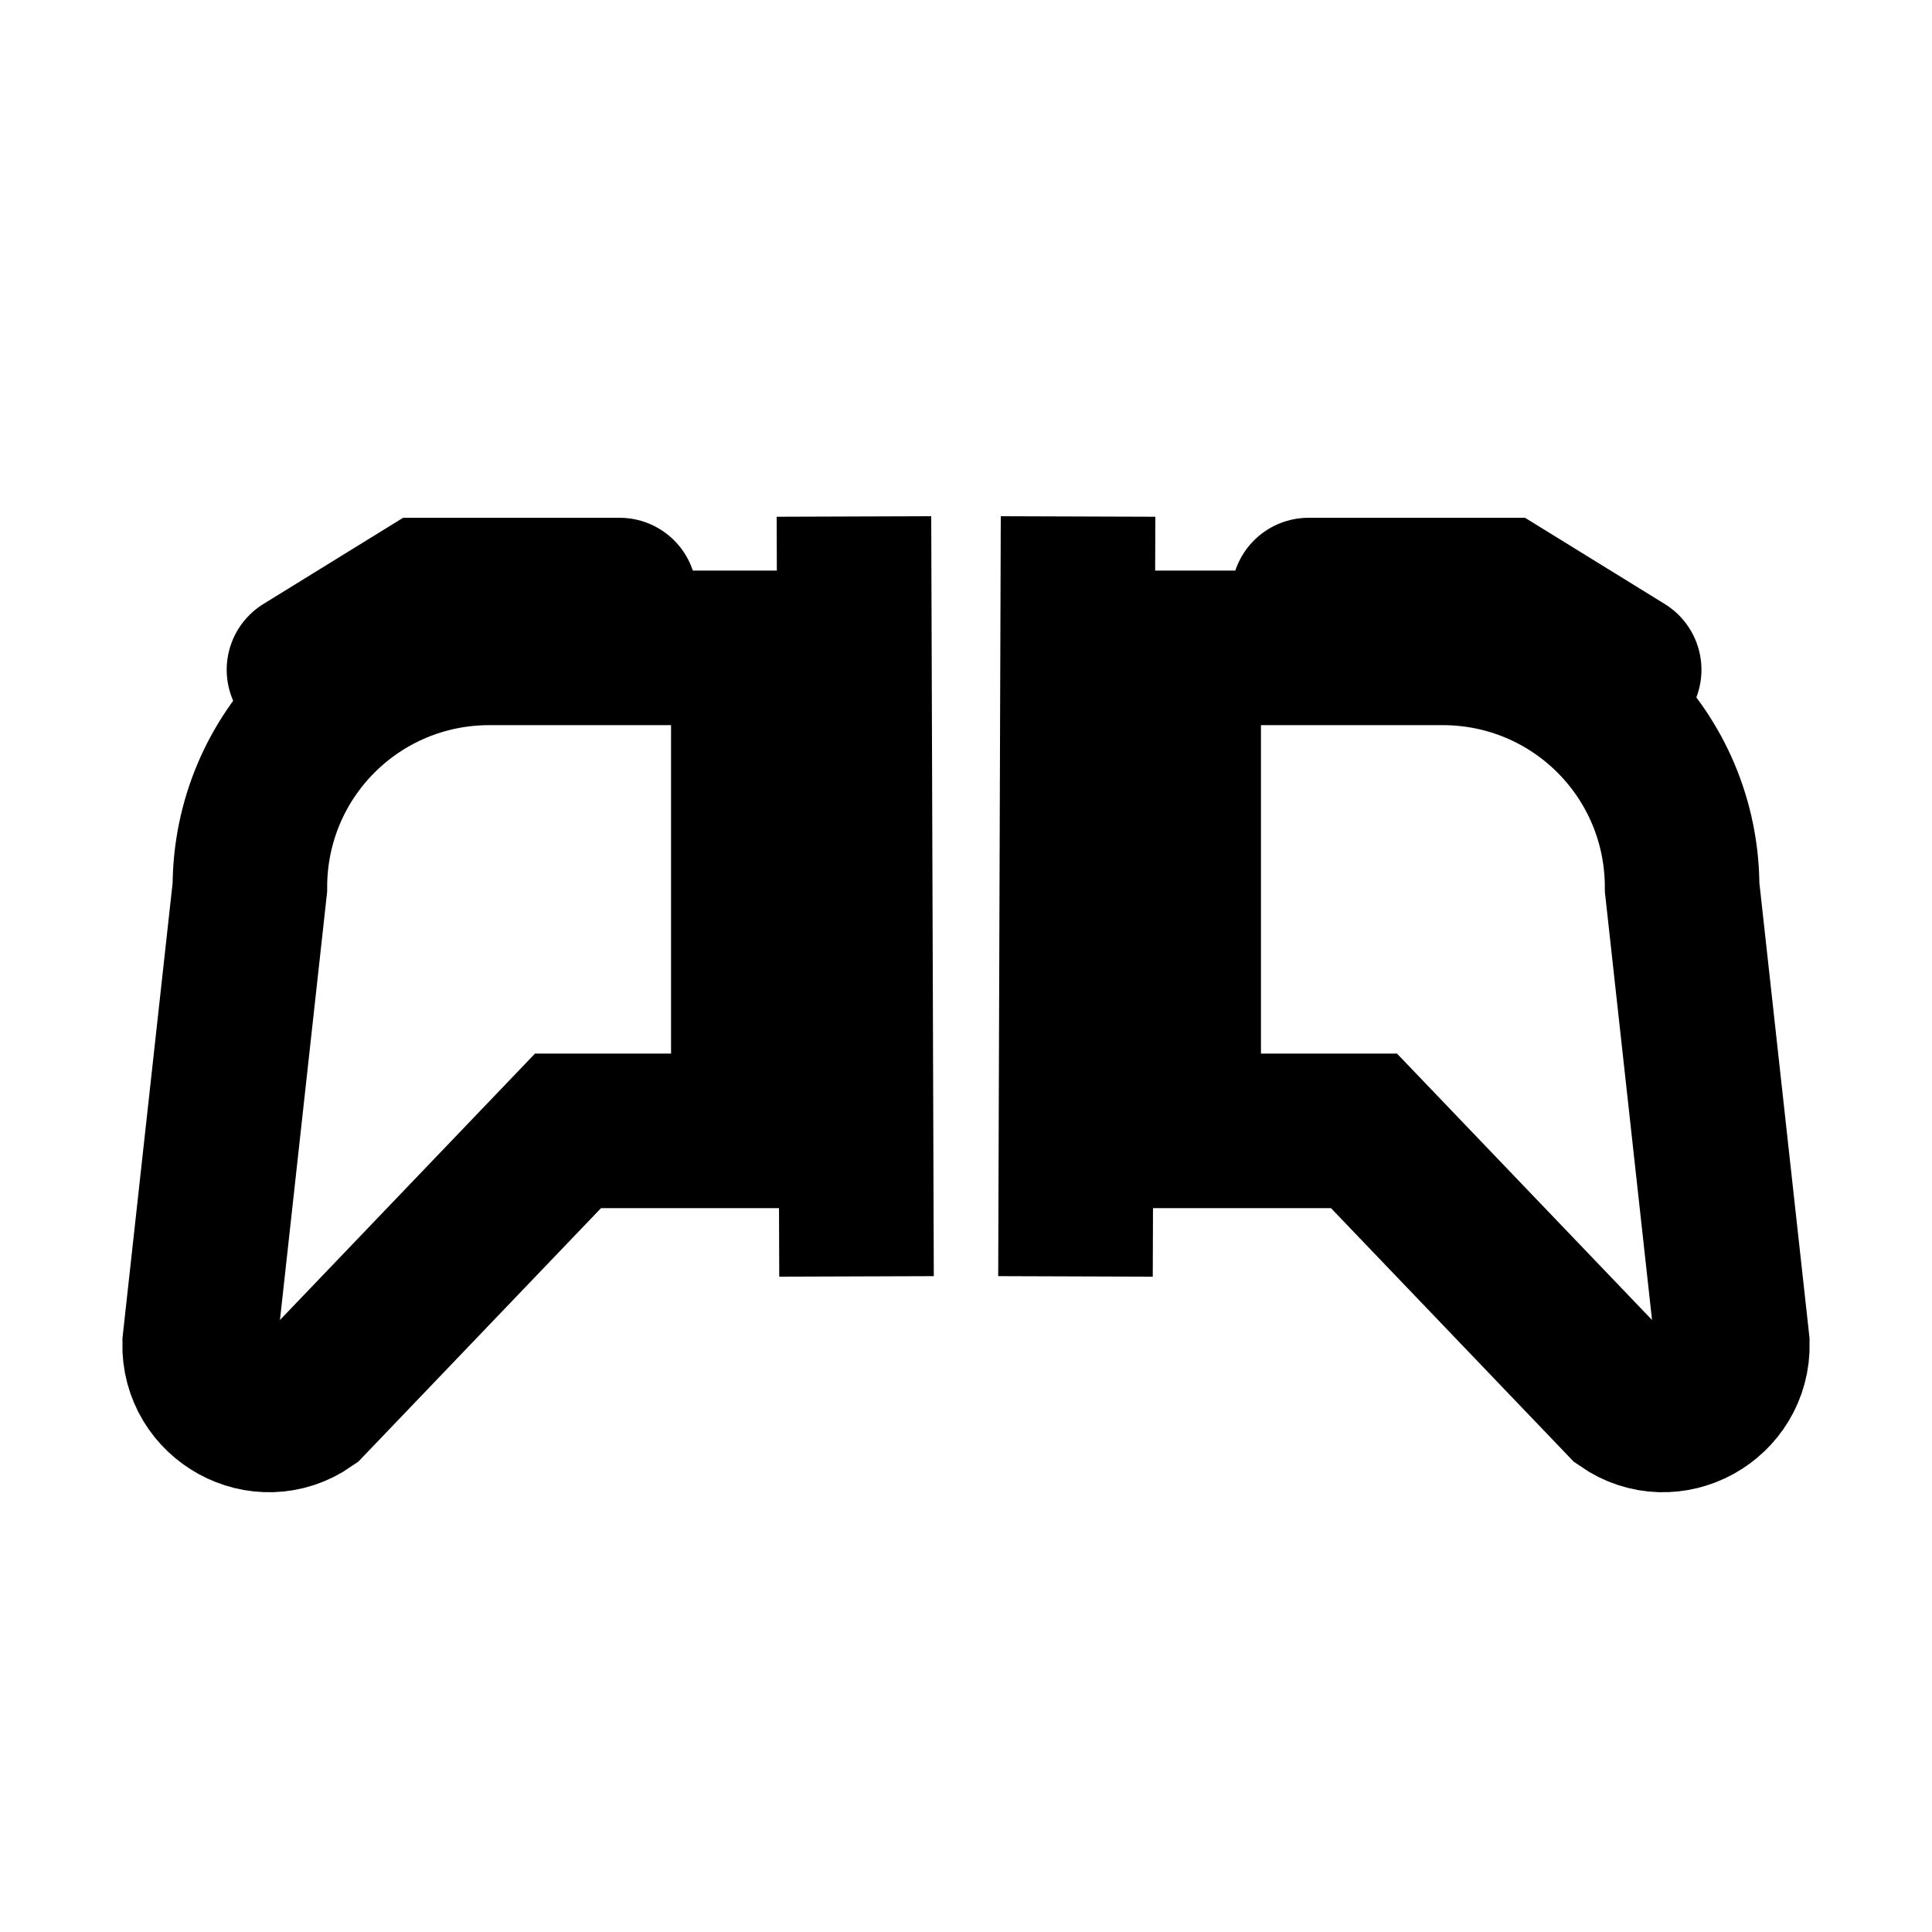
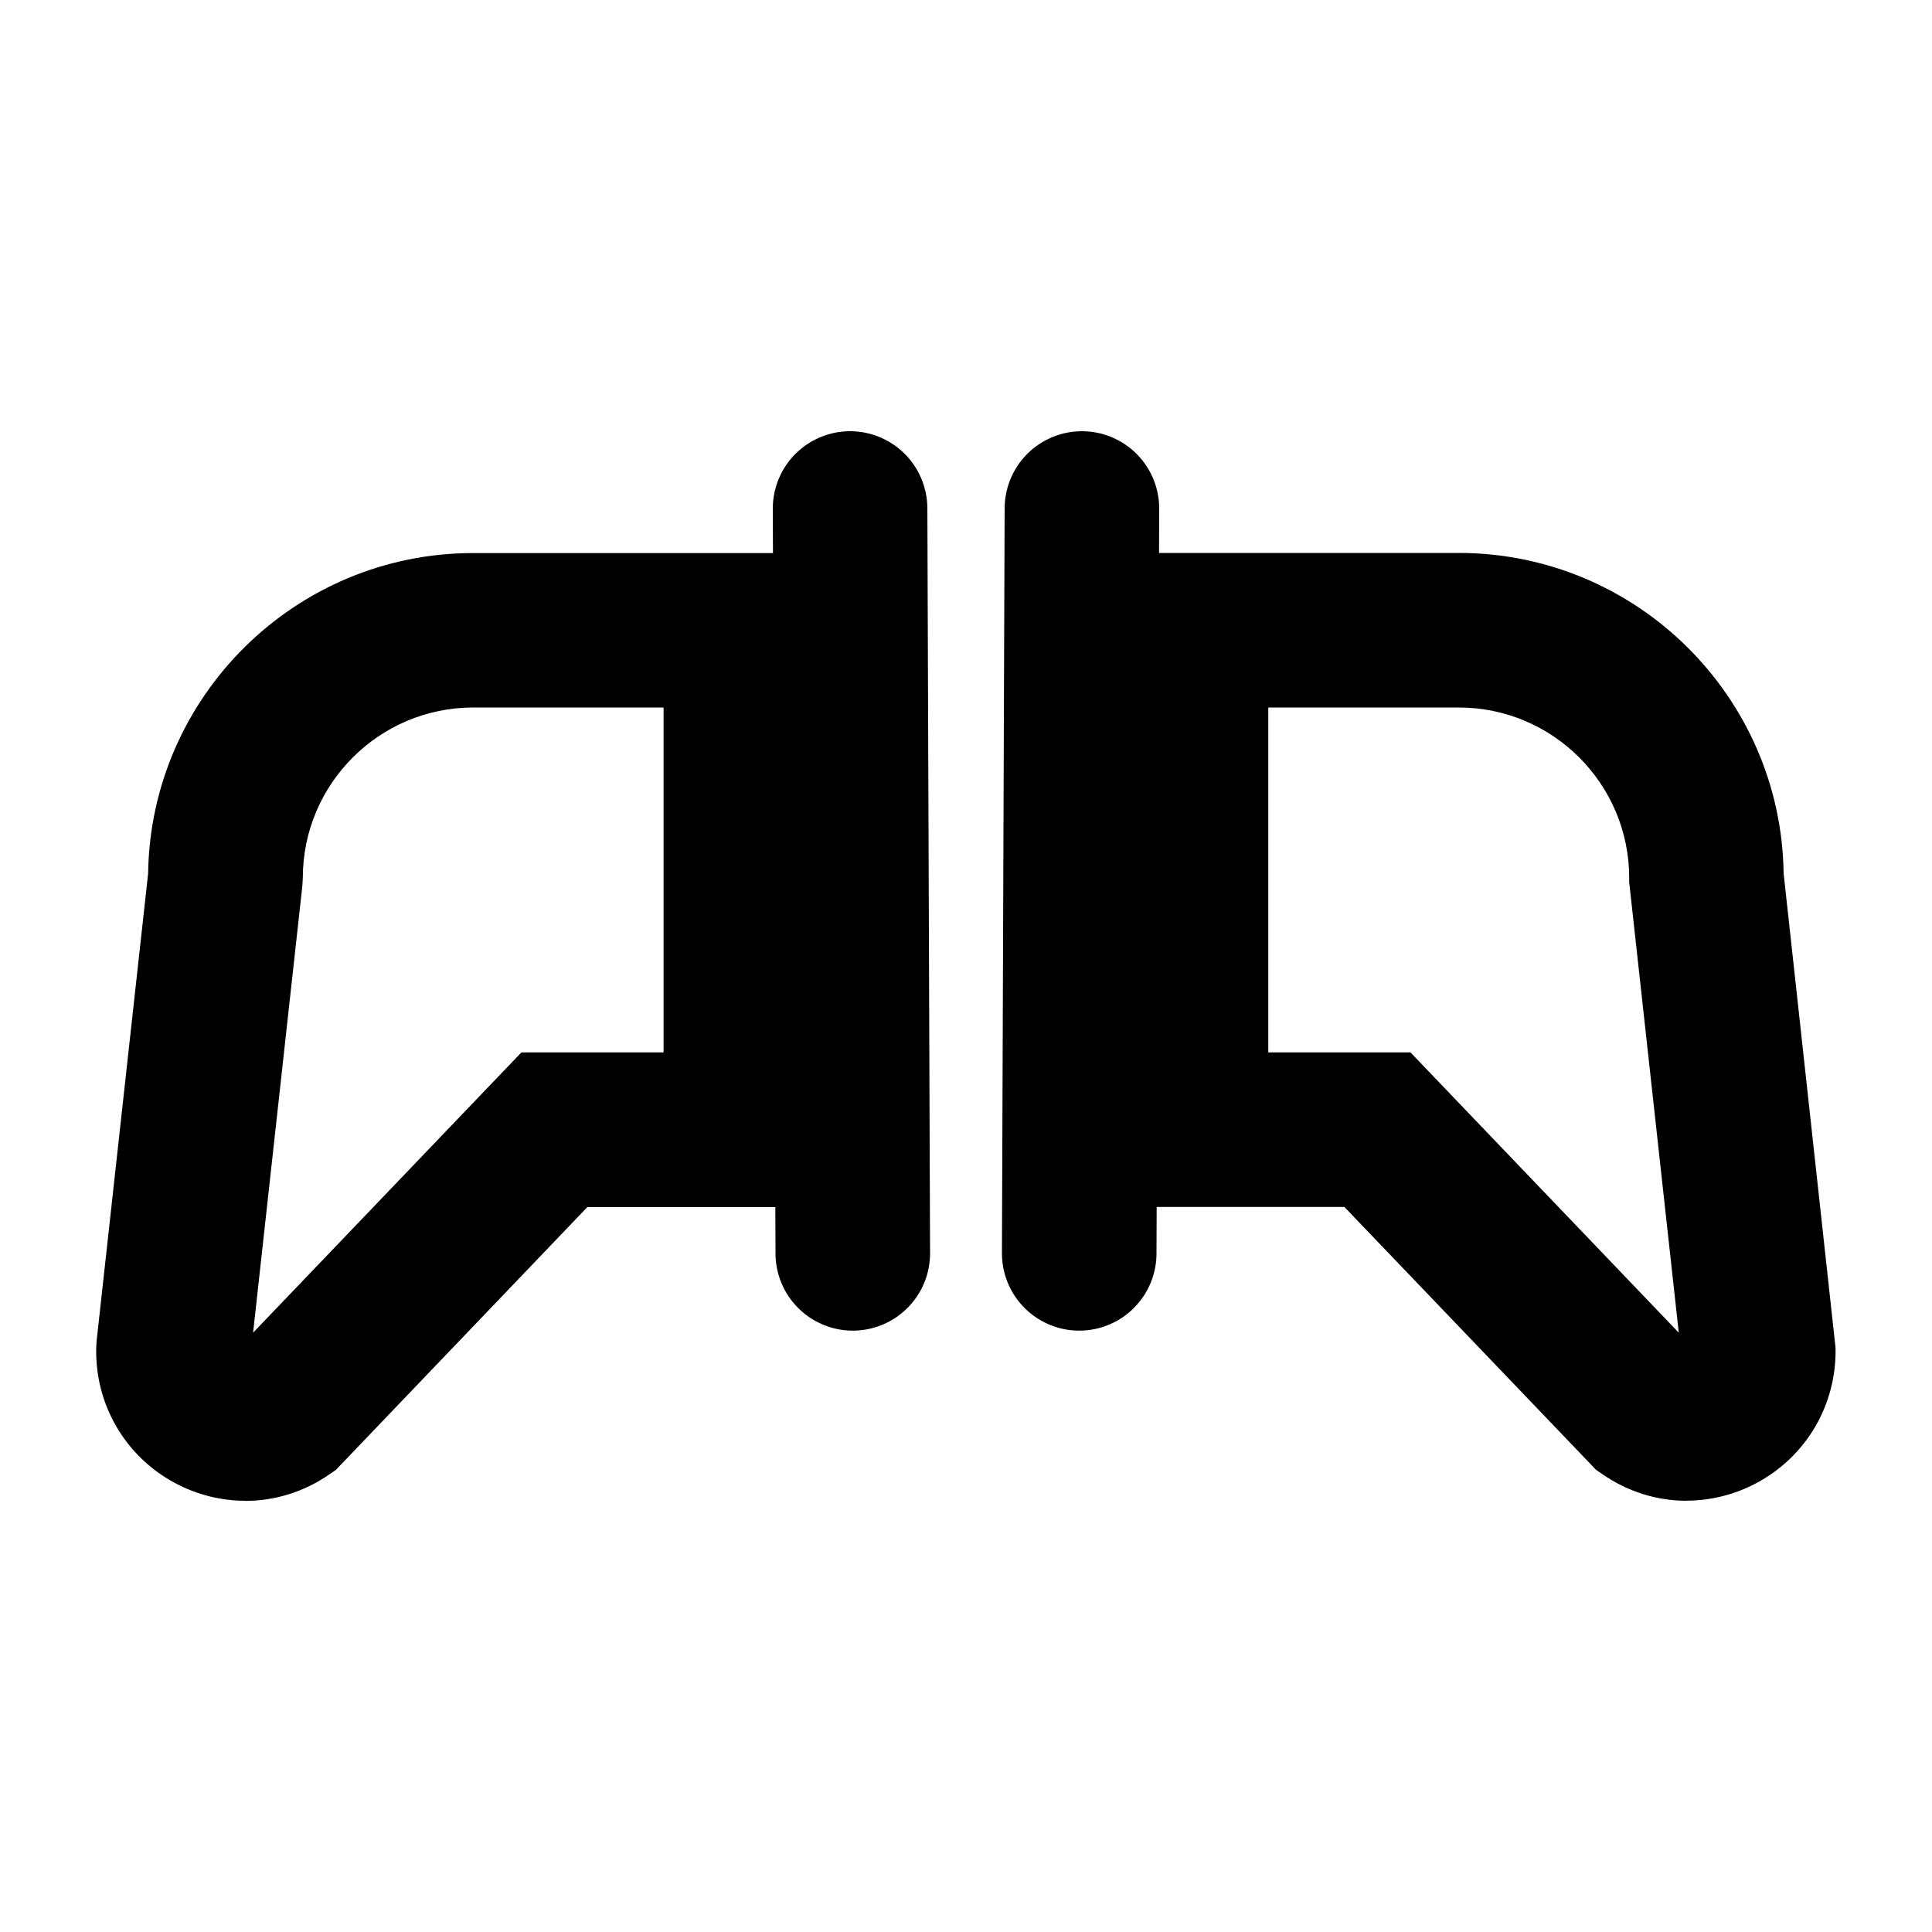
- <svg xmlns="http://www.w3.org/2000/svg" version="1.1" id="Duckstation_-_Negcon_00000104687465272175918400000016919813319004934028_" x="0px" y="0px" viewBox="0 0 150 150" style="enable-background:new 0 0 150 150;" xml:space="preserve">
-   <style type="text/css">
- 	.st0{fill:none;}
- 	.st1{fill:none;stroke:#000000;stroke-width:12;stroke-miterlimit:10;}
- 	.st2{fill:none;stroke:#000000;stroke-width:12;stroke-linecap:round;stroke-miterlimit:10;}
- </style>
-   <g id="tela">
-     <rect id="tela_00000129895939108887223950000017508827257489233583_" class="st0" width="150" height="150" />
-   </g>
-   <g id="By_Maxihplay_00000152974811067316581070000007946929605663458202_">
-     <g id="control">
-       <g id="B">
-         <path class="st1" d="M91.9,87.8h14l20.2,21.1c3.6,2.5,8.5-0.2,8.4-4.6l-3.9-35.4c0-10.3-8.3-18.6-18.6-18.6H91.9V87.8L91.9,87.8z     " />
-         <line class="st1" x1="83.7" y1="40.1" x2="83.5" y2="99.1" />
-         <polyline class="st2" points="101.6,46.2 116.7,46.2 126.1,52    " />
-       </g>
-       <g id="A">
-         <path class="st1" d="M58.1,87.8h-14l-20.2,21.1c-3.6,2.5-8.5-0.2-8.4-4.6l3.9-35.4c0-10.3,8.3-18.6,18.6-18.6h20.1V87.8     L58.1,87.8z" />
-         <line class="st1" x1="66.3" y1="40.1" x2="66.5" y2="99.1" />
-         <polyline class="st2" points="48.1,46.2 33,46.2 23.6,52    " />
-       </g>
-     </g>
+ <svg xmlns="http://www.w3.org/2000/svg" id="Negcon_-_PCSX2" data-name="Negcon - PCSX2" viewBox="0 0 150 150">
+   <defs>
+     <style>
+       .cls-1 {
+         fill: none;
+         stroke: #000;
+         stroke-linecap: round;
+         stroke-miterlimit: 10;
+         stroke-width: 12px;
+       }
+     </style>
+   </defs>
+   <g id="By_maxihplay" data-name="By @maxihplay">
+     <path d="m130.96,116.52c-2.29,0-4.57-.69-6.54-2.06l-.5-.34-19.54-20.41h-17.92v-50.78h26.79c13.8,0,25.04,11.13,25.23,24.88l4.03,36.82c.1,4.4-2.24,8.42-6.11,10.5-1.72.92-3.59,1.38-5.46,1.38Zm-32.49-34.81h11.04l20.83,21.76-3.85-34.98v-.33c0-7.3-5.94-13.23-13.23-13.23h-14.79v26.78Z" />
+     <line class="cls-1" x1="84" y1="39.48" x2="83.79" y2="97.31" />
+     <path d="m19.04,116.52c-1.86,0-3.74-.46-5.46-1.38-3.87-2.08-6.21-6.1-6.11-10.5l.03-.52,4-36.3c.19-13.75,11.44-24.88,25.23-24.88h26.79v50.78h-17.92l-19.53,20.41-.5.34c-1.97,1.37-4.25,2.06-6.54,2.06Zm17.7-61.59c-7.3,0-13.23,5.94-13.23,13.23l-.04.66-3.82,34.65,20.83-21.76h11.04v-26.78h-14.79Z" />
+     <line class="cls-1" x1="66" y1="39.48" x2="66.21" y2="97.31" />
  </g>
</svg>
